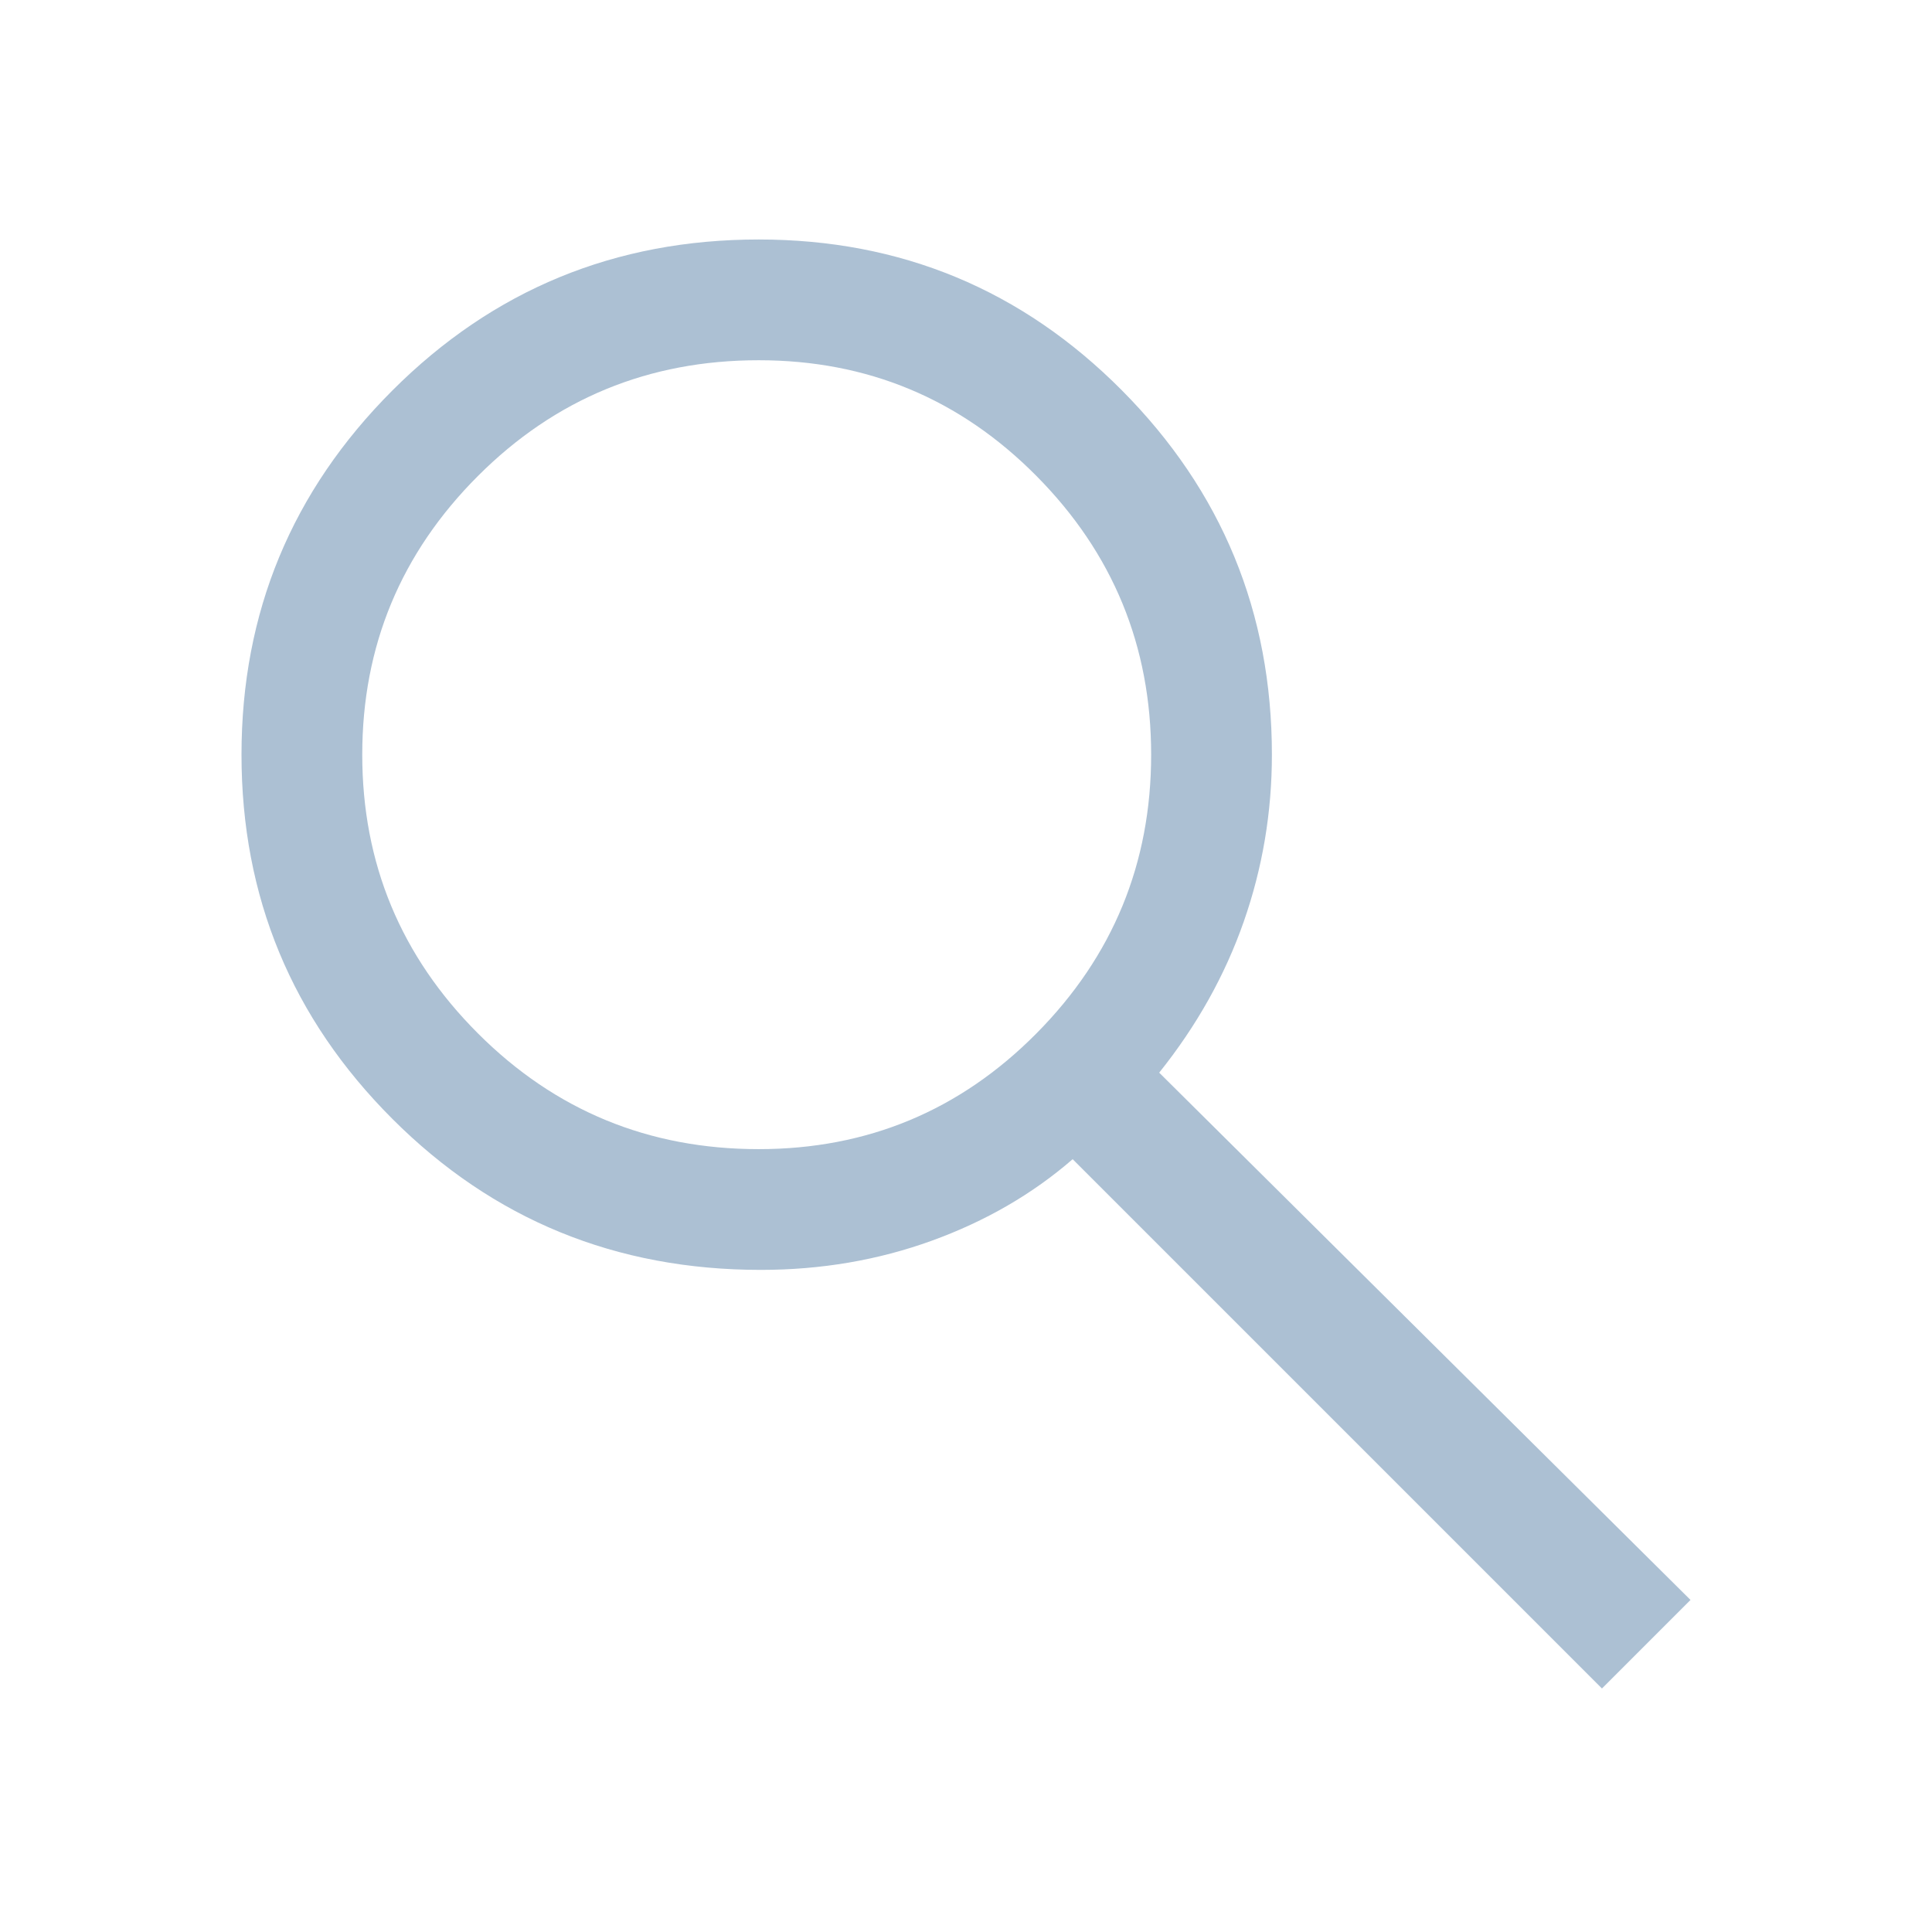
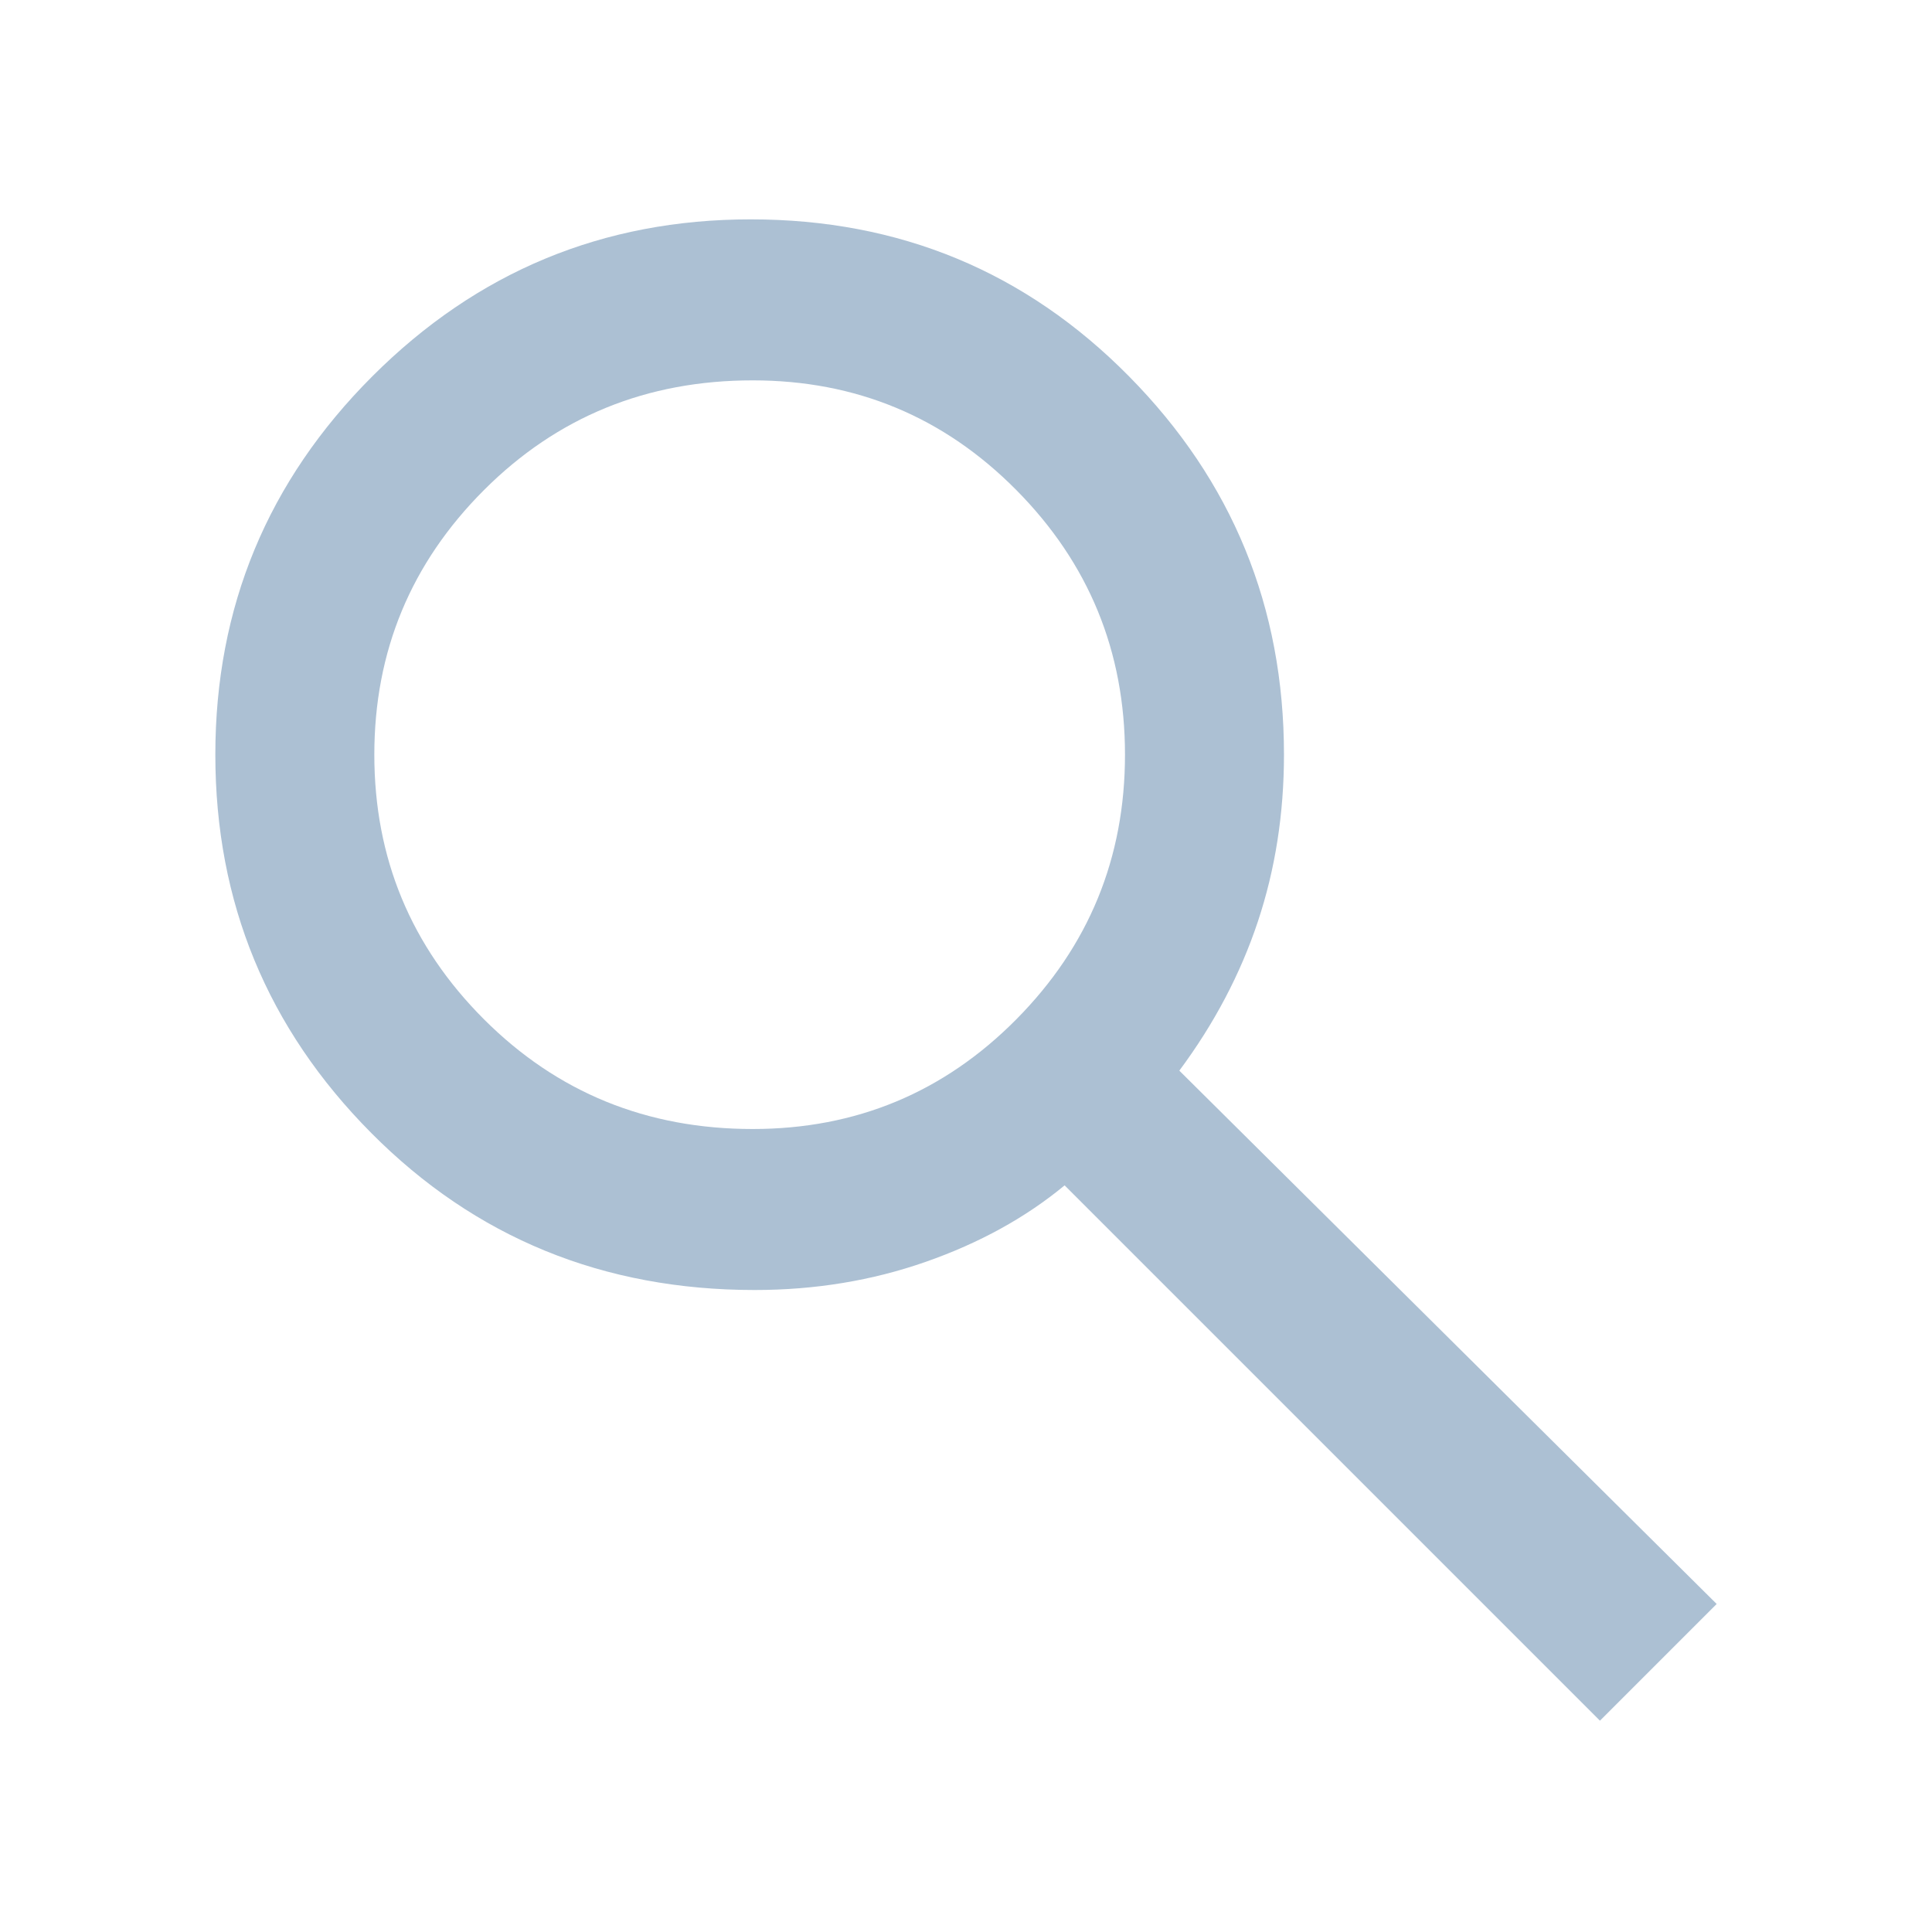
<svg xmlns="http://www.w3.org/2000/svg" height="48" width="48">
-   <path d="M39.8 41.95 26.65 28.8q-1.5 1.3-3.5 2.025-2 .725-4.25.725-5.4 0-9.15-3.75T6 18.75q0-5.3 3.75-9.05 3.75-3.75 9.1-3.75 5.3 0 9.025 3.75 3.725 3.75 3.725 9.05 0 2.15-.7 4.15-.7 2-2.1 3.75L42 39.75Zm-20.95-13.4q4.05 0 6.9-2.875Q28.6 22.8 28.6 18.75t-2.85-6.925Q22.9 8.95 18.85 8.95q-4.1 0-6.975 2.875T9 18.75q0 4.05 2.875 6.925t6.975 2.875Z" fill="#ACC0D3" />
+   <path d="m39.75 42.75-13.3-13.3Q25 30.65 23 31.35t-4.25.7q-5.65 0-9.525-3.9t-3.875-9.4q0-5.5 3.9-9.4 3.9-3.9 9.4-3.9 5.55 0 9.4 3.9 3.85 3.9 3.85 9.4 0 2.2-.65 4.15-.65 1.95-1.95 3.7l13.35 13.25ZM18.7 28.05q3.85 0 6.55-2.725 2.7-2.725 2.7-6.575t-2.7-6.575Q22.55 9.45 18.7 9.45q-3.95 0-6.675 2.725Q9.3 14.9 9.3 18.75t2.725 6.575Q14.75 28.05 18.7 28.05Z" fill="#ACC0D3" />
</svg>
